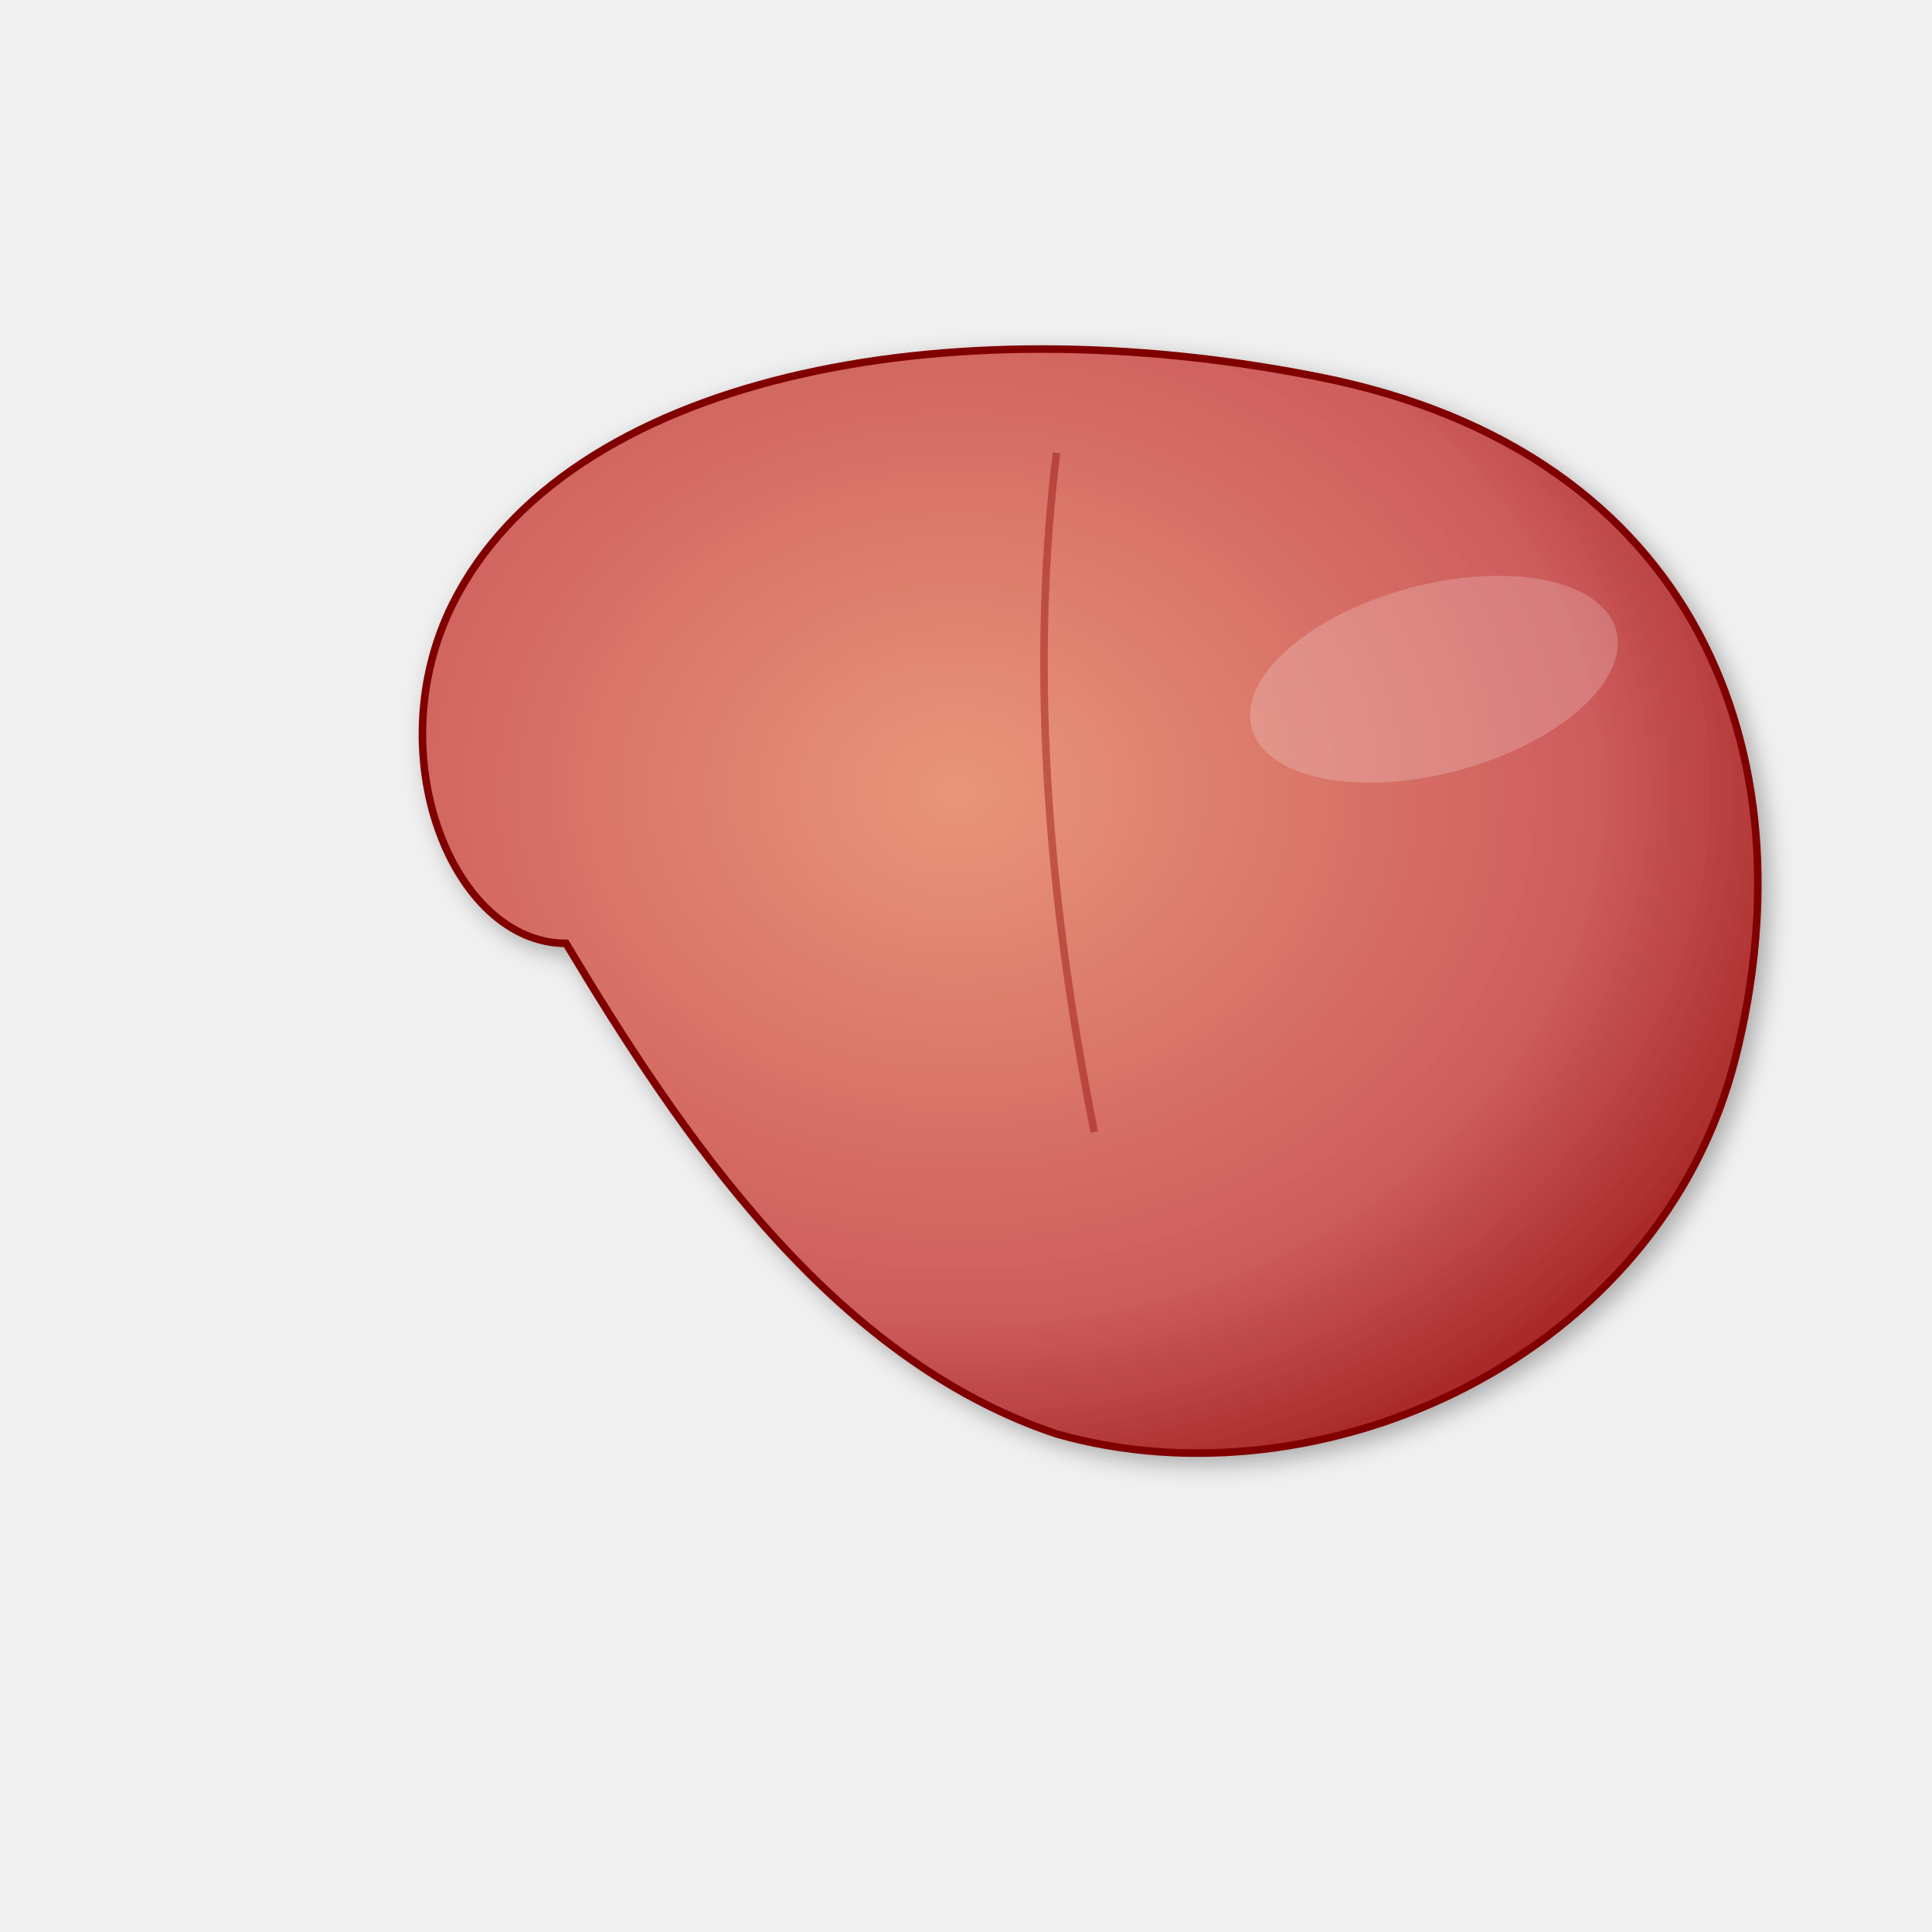
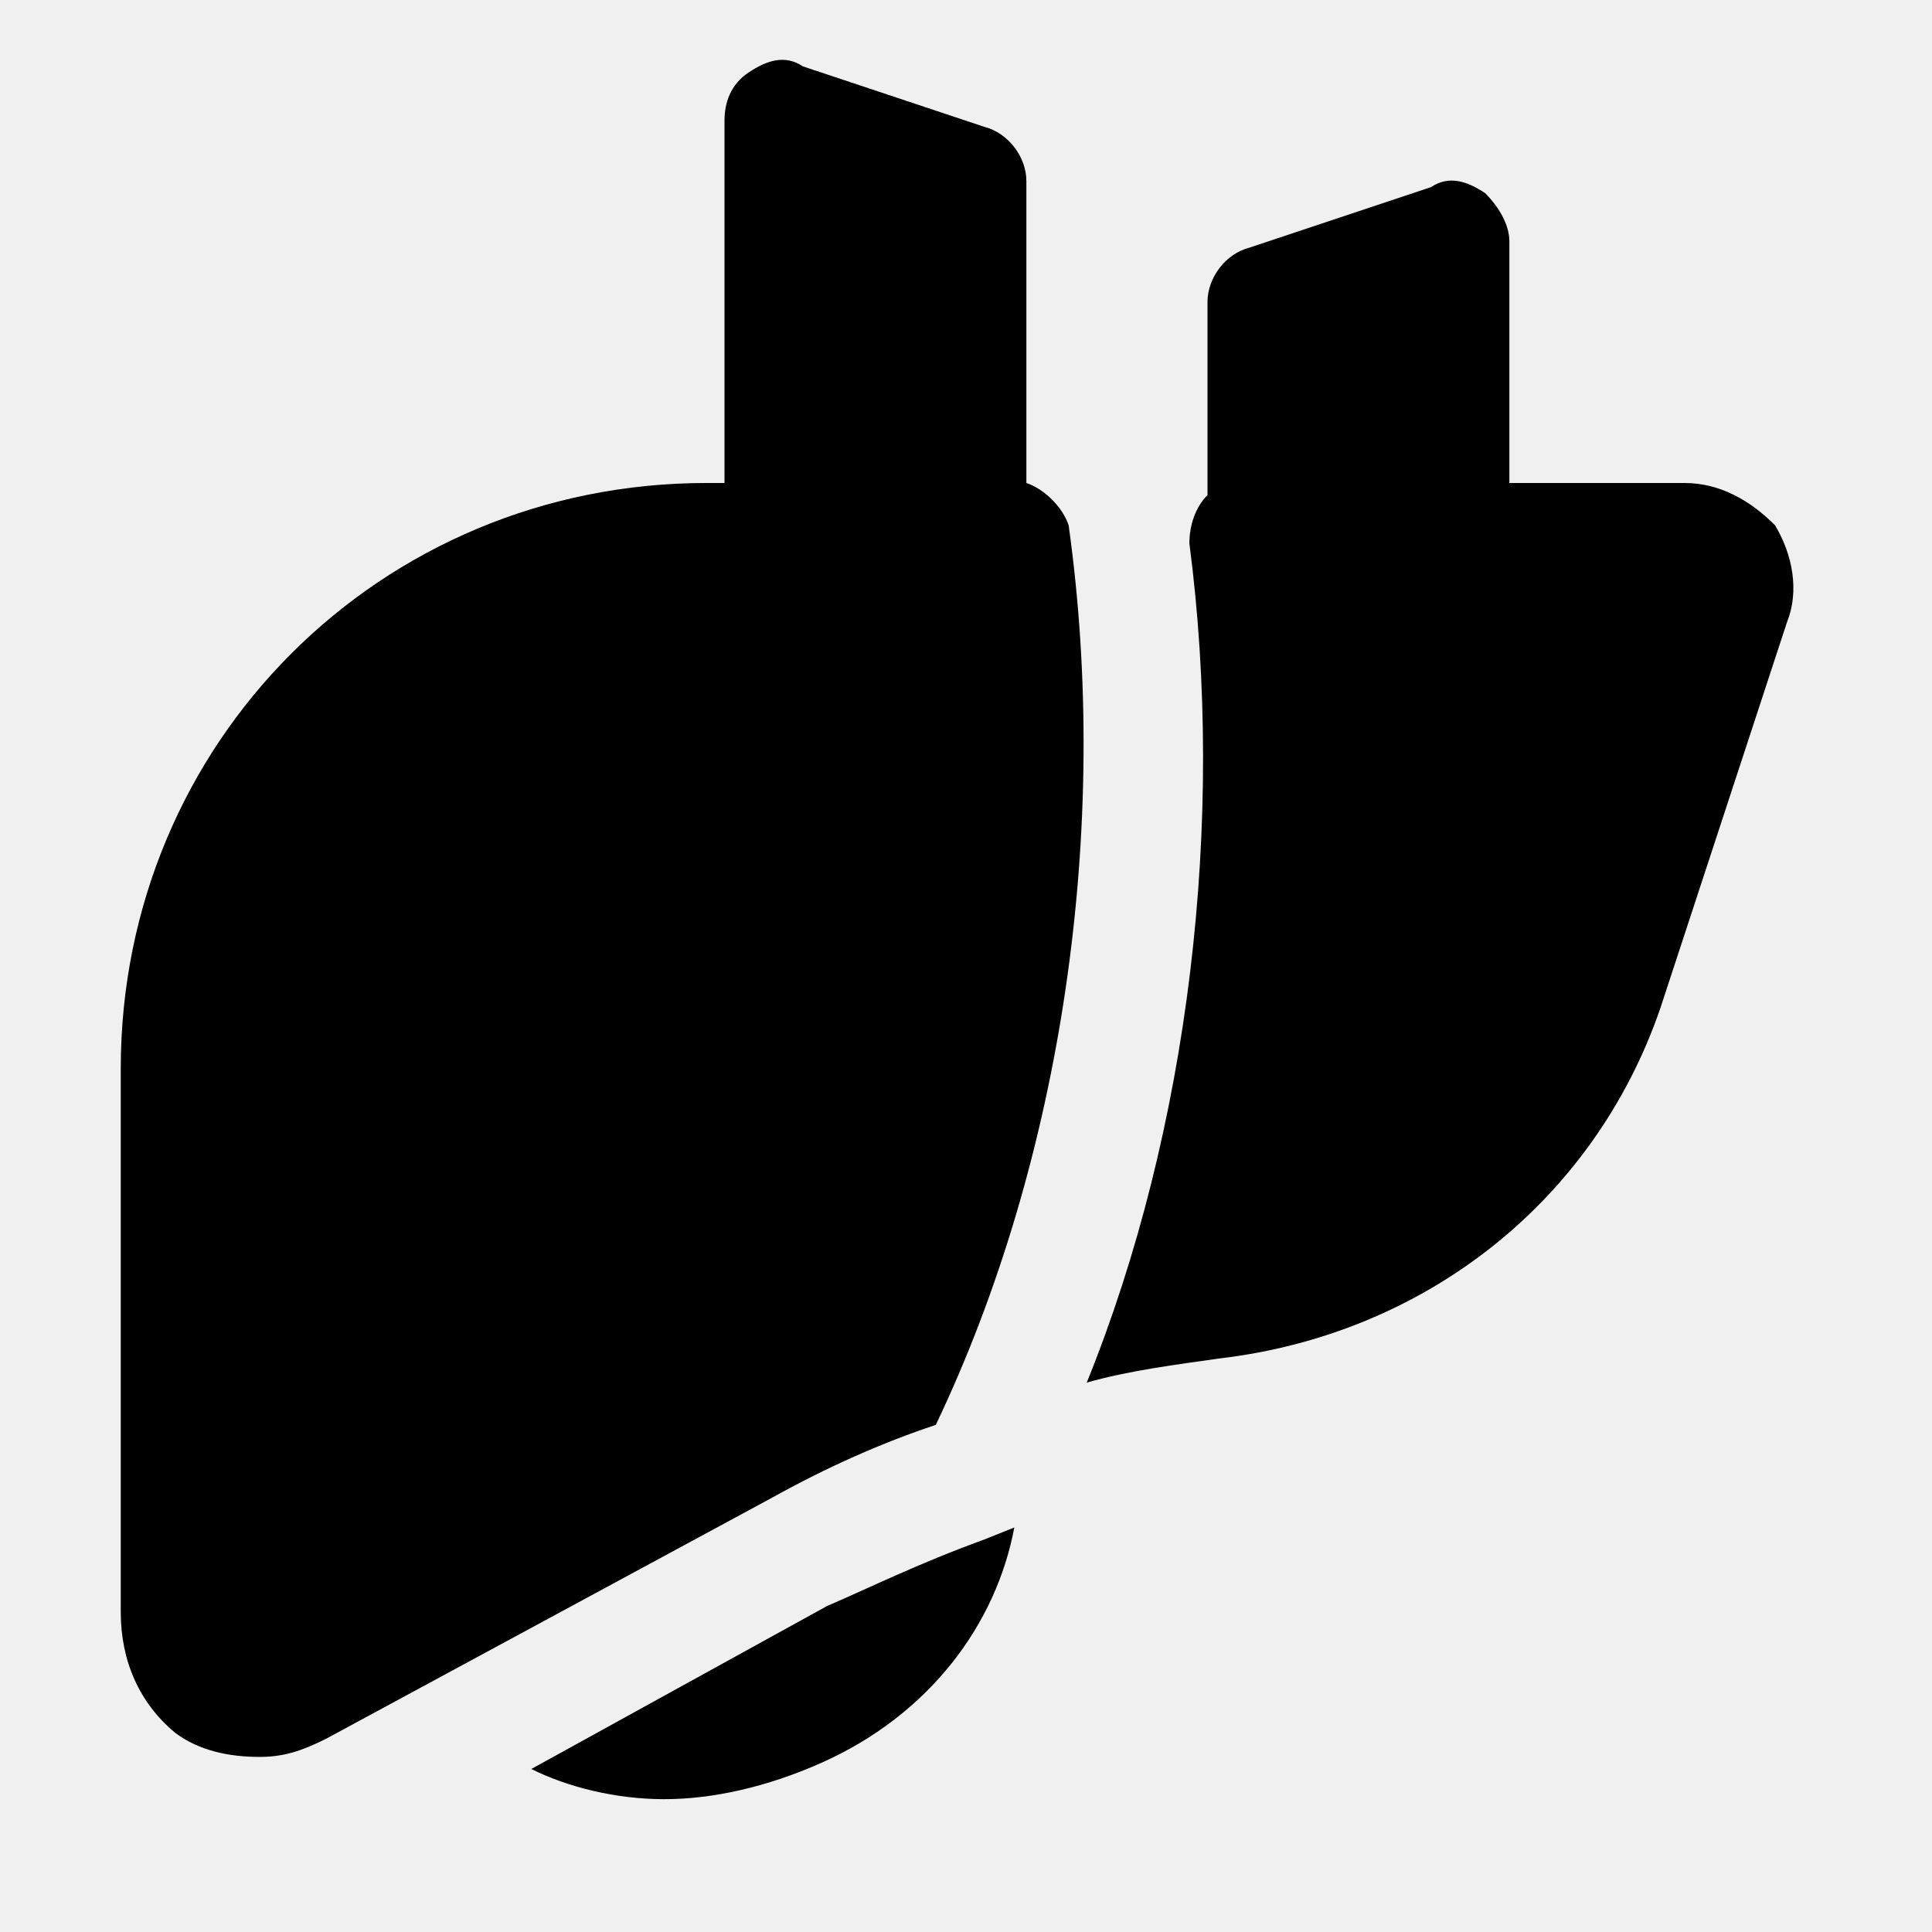
- <svg xmlns="http://www.w3.org/2000/svg" width="512" height="512" viewBox="0 0 512 512" fill="none">
-   <defs>
-     <radialGradient id="liverGradient" cx="0.4" cy="0.4" r="0.8">
-       <stop offset="0%" stop-color="#E9967A" />
-       <stop offset="60%" stop-color="#CD5C5C" />
-       <stop offset="100%" stop-color="#8B0000" />
-     </radialGradient>
-     <filter id="liverGlow" x="-20%" y="-20%" width="140%" height="140%">
-       <feGaussianBlur in="SourceAlpha" stdDeviation="3" />
-       <feOffset dx="2" dy="2" result="offsetblur" />
-       <feFlood flood-color="#000000" flood-opacity="0.3" />
-       <feComposite in2="offsetblur" operator="in" />
-       <feMerge>
-         <feMergeNode />
-         <feMergeNode in="SourceGraphic" />
-       </feMerge>
-     </filter>
-   </defs>
-   <path d="M 150 250             C 120 250, 100 200, 120 160             C 150 100, 250 80, 350 100             C 450 120, 480 200, 460 280             C 440 360, 350 400, 280 380             C 220 360, 180 300, 150 250 Z" fill="url(#liverGradient)" filter="url(#liverGlow)" stroke="#800000" stroke-width="2" />
-   <path d="M 280 120 Q 270 200 290 300" stroke="#8B0000" stroke-width="2" opacity="0.4" fill="none" />
-   <ellipse cx="380" cy="180" rx="50" ry="25" transform="rotate(-15 380 180)" fill="white" fill-opacity="0.2" />
+ <svg xmlns="http://www.w3.org/2000/svg" version="1.1" id="Icons" viewBox="0 0 32 32" xml:space="preserve">
+   <style type="text/css">
+ 	.st0{fill:none;stroke:#000000;stroke-width:2;stroke-linecap:round;stroke-linejoin:round;stroke-miterlimit:10;}
+ </style>
+   <g>
+     <path d="M17,8V3c0-0.4-0.3-0.8-0.7-0.9l-3-1C13,0.9,12.7,1,12.4,1.2S12,1.7,12,2v6h-0.3C6.3,8,2,12.3,2,17.7v9c0,0.8,0.3,1.5,0.9,2   c0.4,0.3,0.9,0.4,1.4,0.4c0.4,0,0.7-0.1,1.1-0.3l7.4-4c0.9-0.5,1.8-0.9,2.7-1.2c2.1-4.4,2.9-9.9,2.2-14.9C17.6,8.4,17.3,8.1,17,8z" />
+     <path d="M29.4,8.7C29,8.3,28.5,8,27.9,8H25V4c0-0.3-0.2-0.6-0.4-0.8C24.3,3,24,2.9,23.7,3.1l-3,1C20.3,4.2,20,4.6,20,5v3.2   c-0.2,0.2-0.3,0.5-0.3,0.8c0.6,4.6,0,9.7-1.7,13.9c0.7-0.2,1.5-0.3,2.2-0.4c3.4-0.4,6.2-2.6,7.3-5.8l2.1-6.4   C29.8,9.8,29.7,9.2,29.4,8.7z" />
+     <path d="M13.7,26.6l-4.9,2.7c0.6,0.3,1.4,0.5,2.2,0.5c0.8,0,1.7-0.2,2.6-0.6c1.8-0.8,2.9-2.3,3.2-3.9l-0.5,0.2   C15.2,25.9,14.4,26.3,13.7,26.6z" />
+   </g>
</svg>
